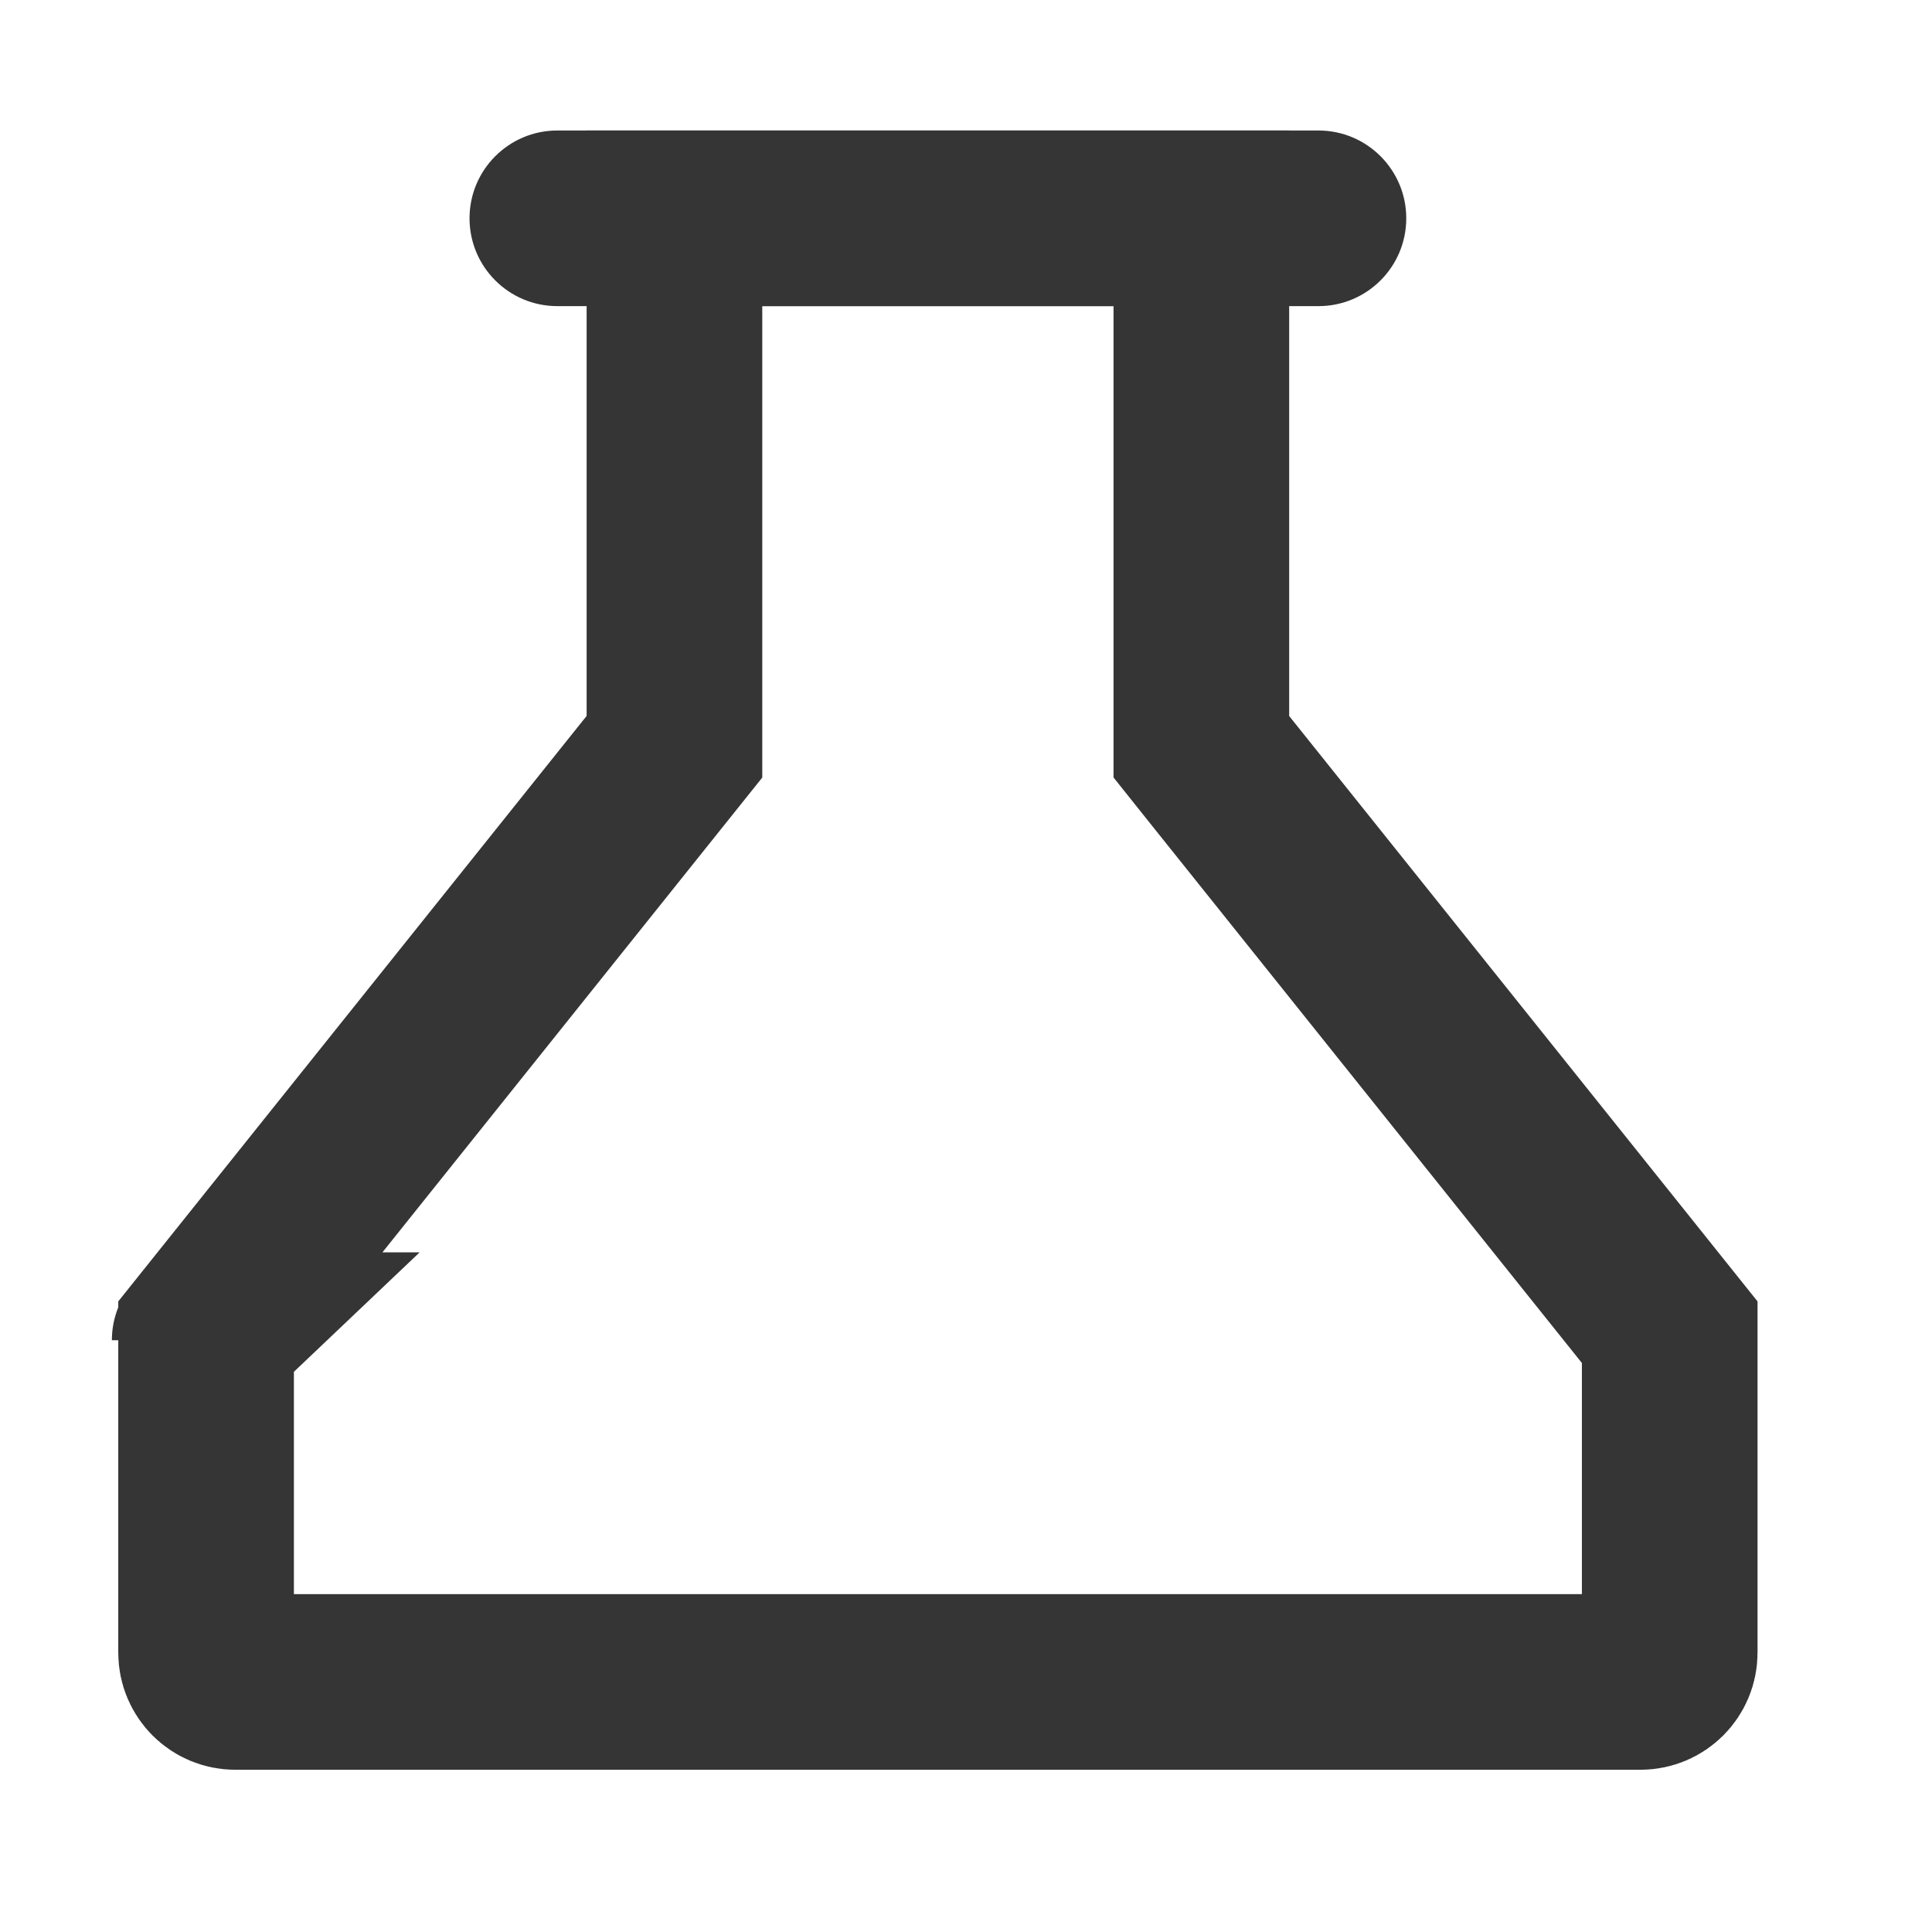
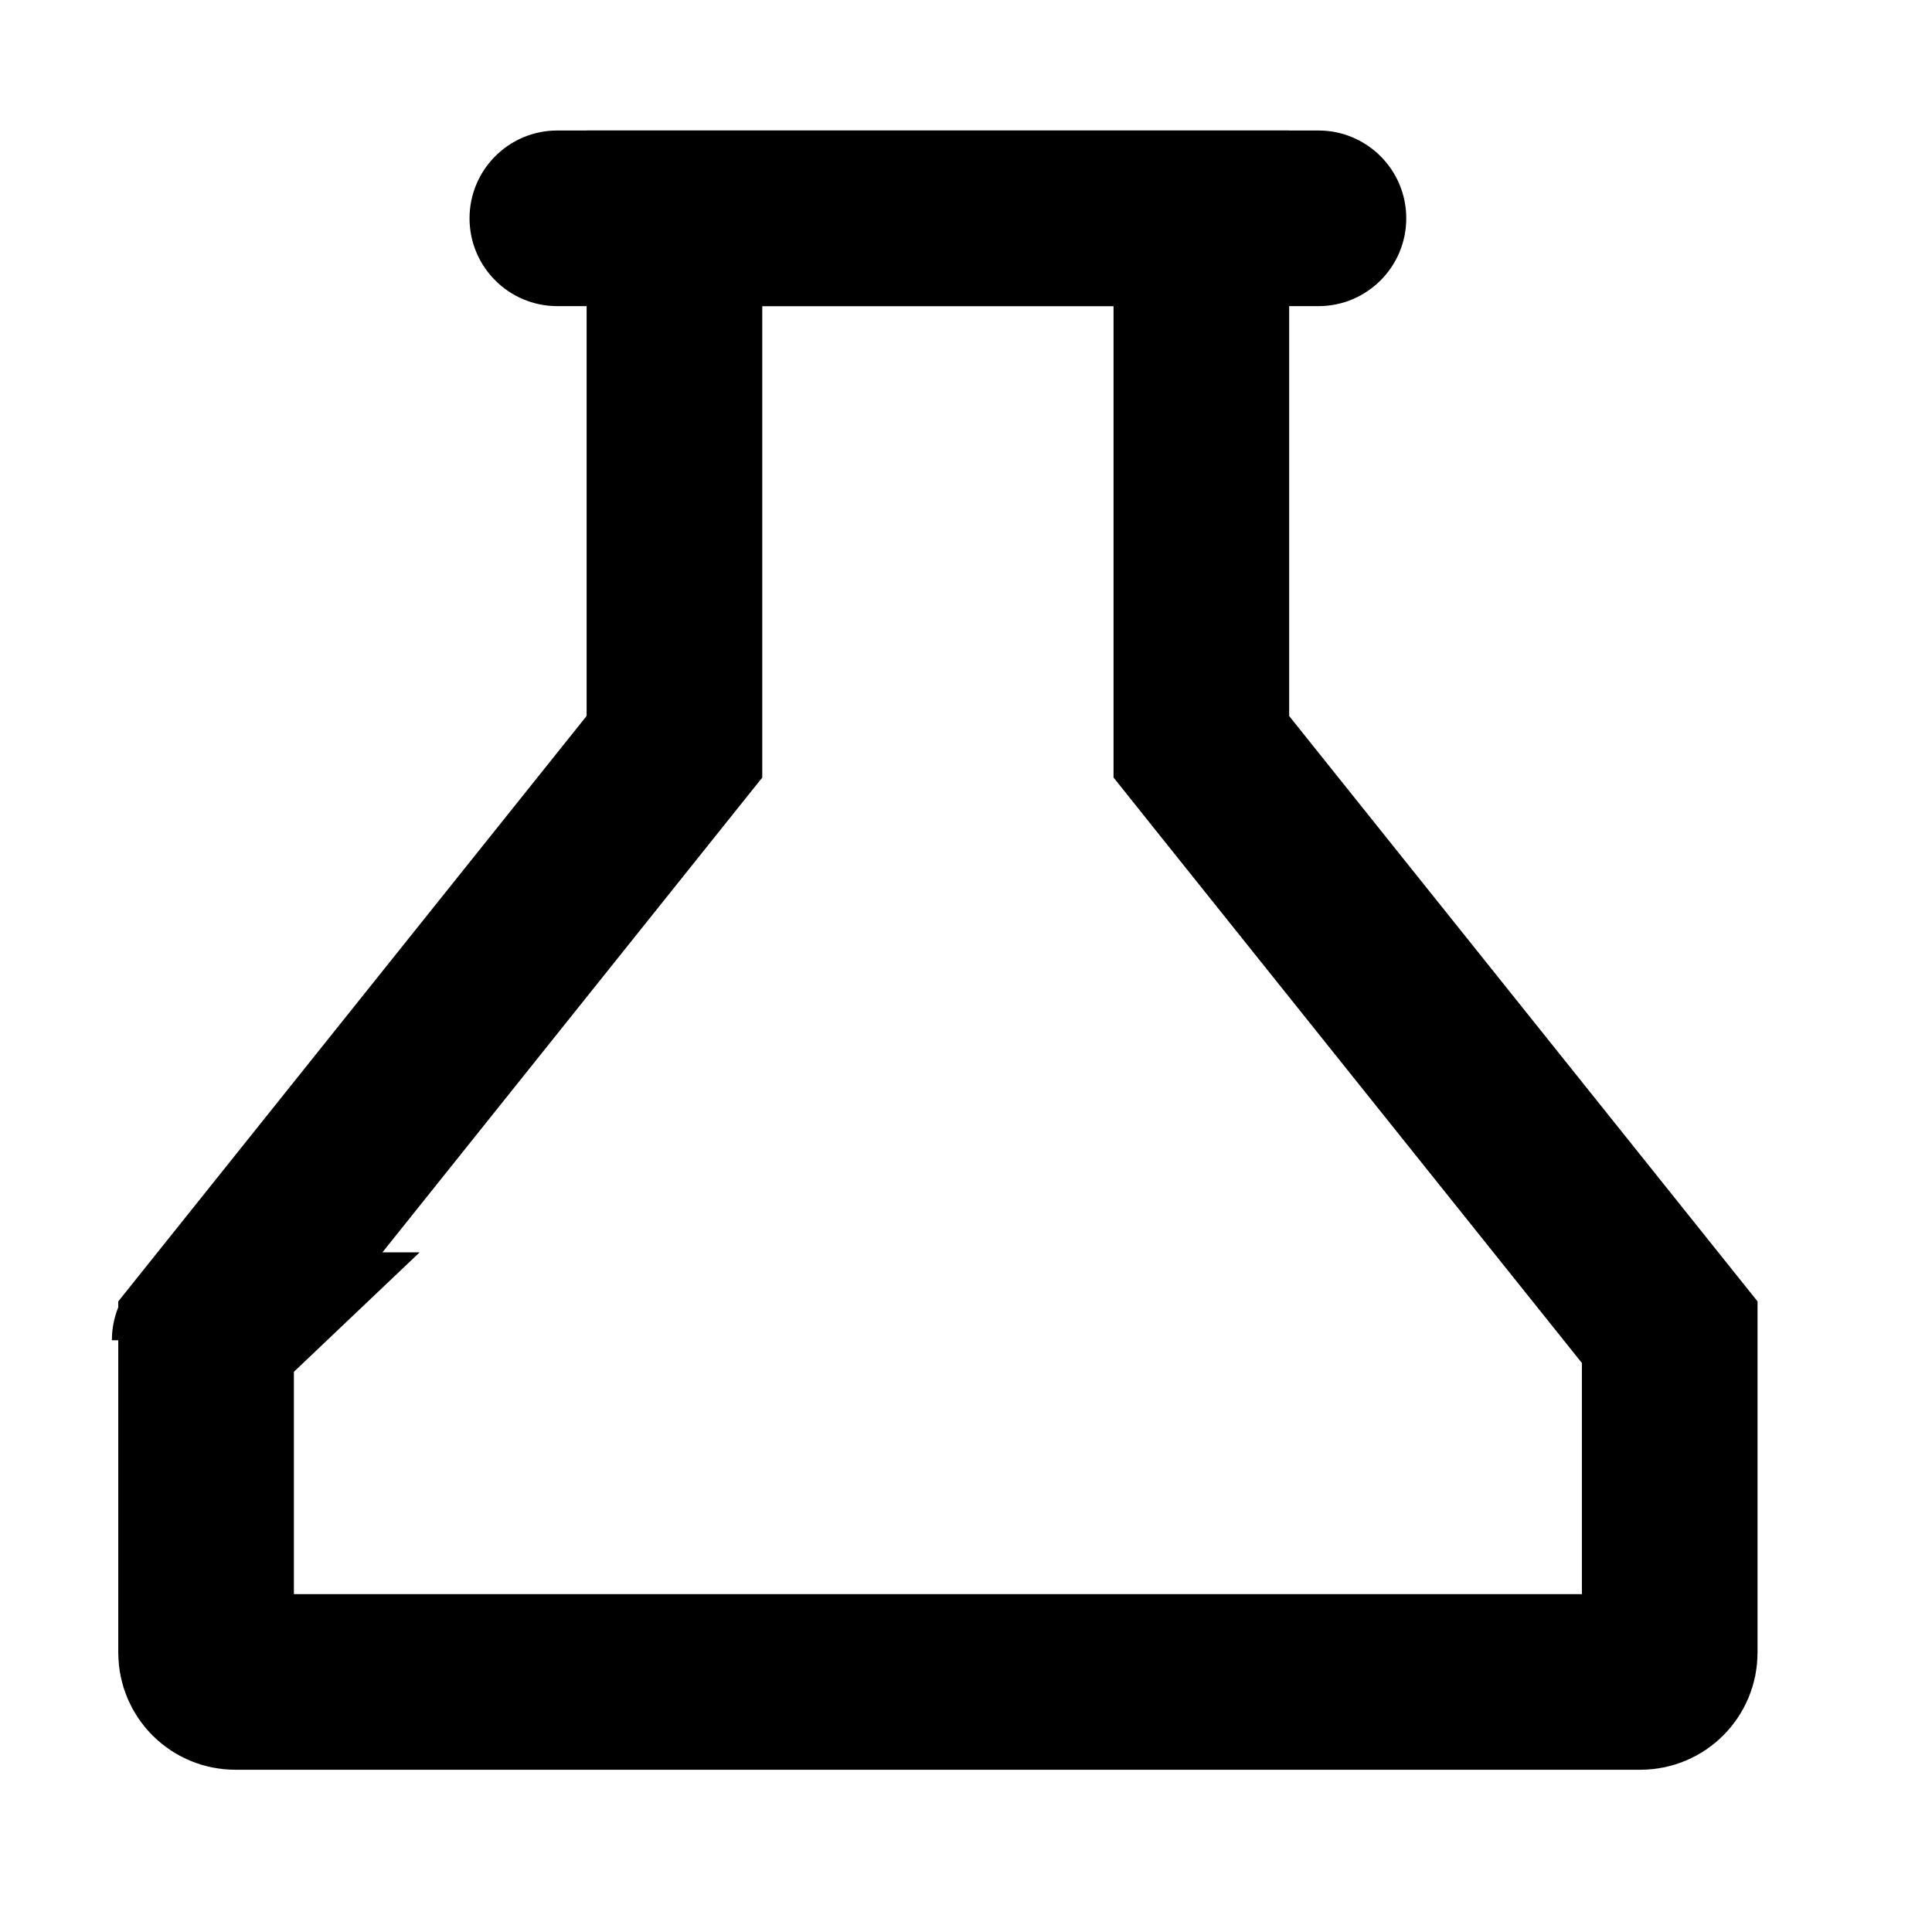
<svg xmlns="http://www.w3.org/2000/svg" width="33" height="33" viewBox="0 0 33 33" fill="none">
-   <path d="M11.52 12.229V3.729H20.52V12.229V12.755L20.848 13.166L28.52 22.755V28.229C28.52 28.505 28.296 28.729 28.02 28.729H4.02C3.743 28.729 3.52 28.505 3.52 28.229V22.755L11.191 13.166L11.52 12.755V12.229ZM3.41 22.892L3.411 22.891C3.41 22.891 3.41 22.891 3.41 22.892L3.02 22.579L3.41 22.892Z" stroke="#353535" stroke-width="3" />
-   <rect x="8.02" y="2.229" width="16" height="3" rx="1.5" fill="#353535" />
+   <path d="M11.52 12.229V3.729H20.52V12.229V12.755L20.848 13.166L28.52 22.755V28.229C28.52 28.505 28.296 28.729 28.02 28.729H4.02C3.743 28.729 3.52 28.505 3.52 28.229V22.755L11.191 13.166L11.52 12.755V12.229ZM3.41 22.892L3.411 22.891C3.41 22.891 3.41 22.891 3.41 22.892L3.02 22.579L3.41 22.892Z" stroke="currentColor" stroke-width="3" />
+   <rect x="8.02" y="2.229" width="16" height="3" rx="1.5" fill="currentColor" />
</svg>
